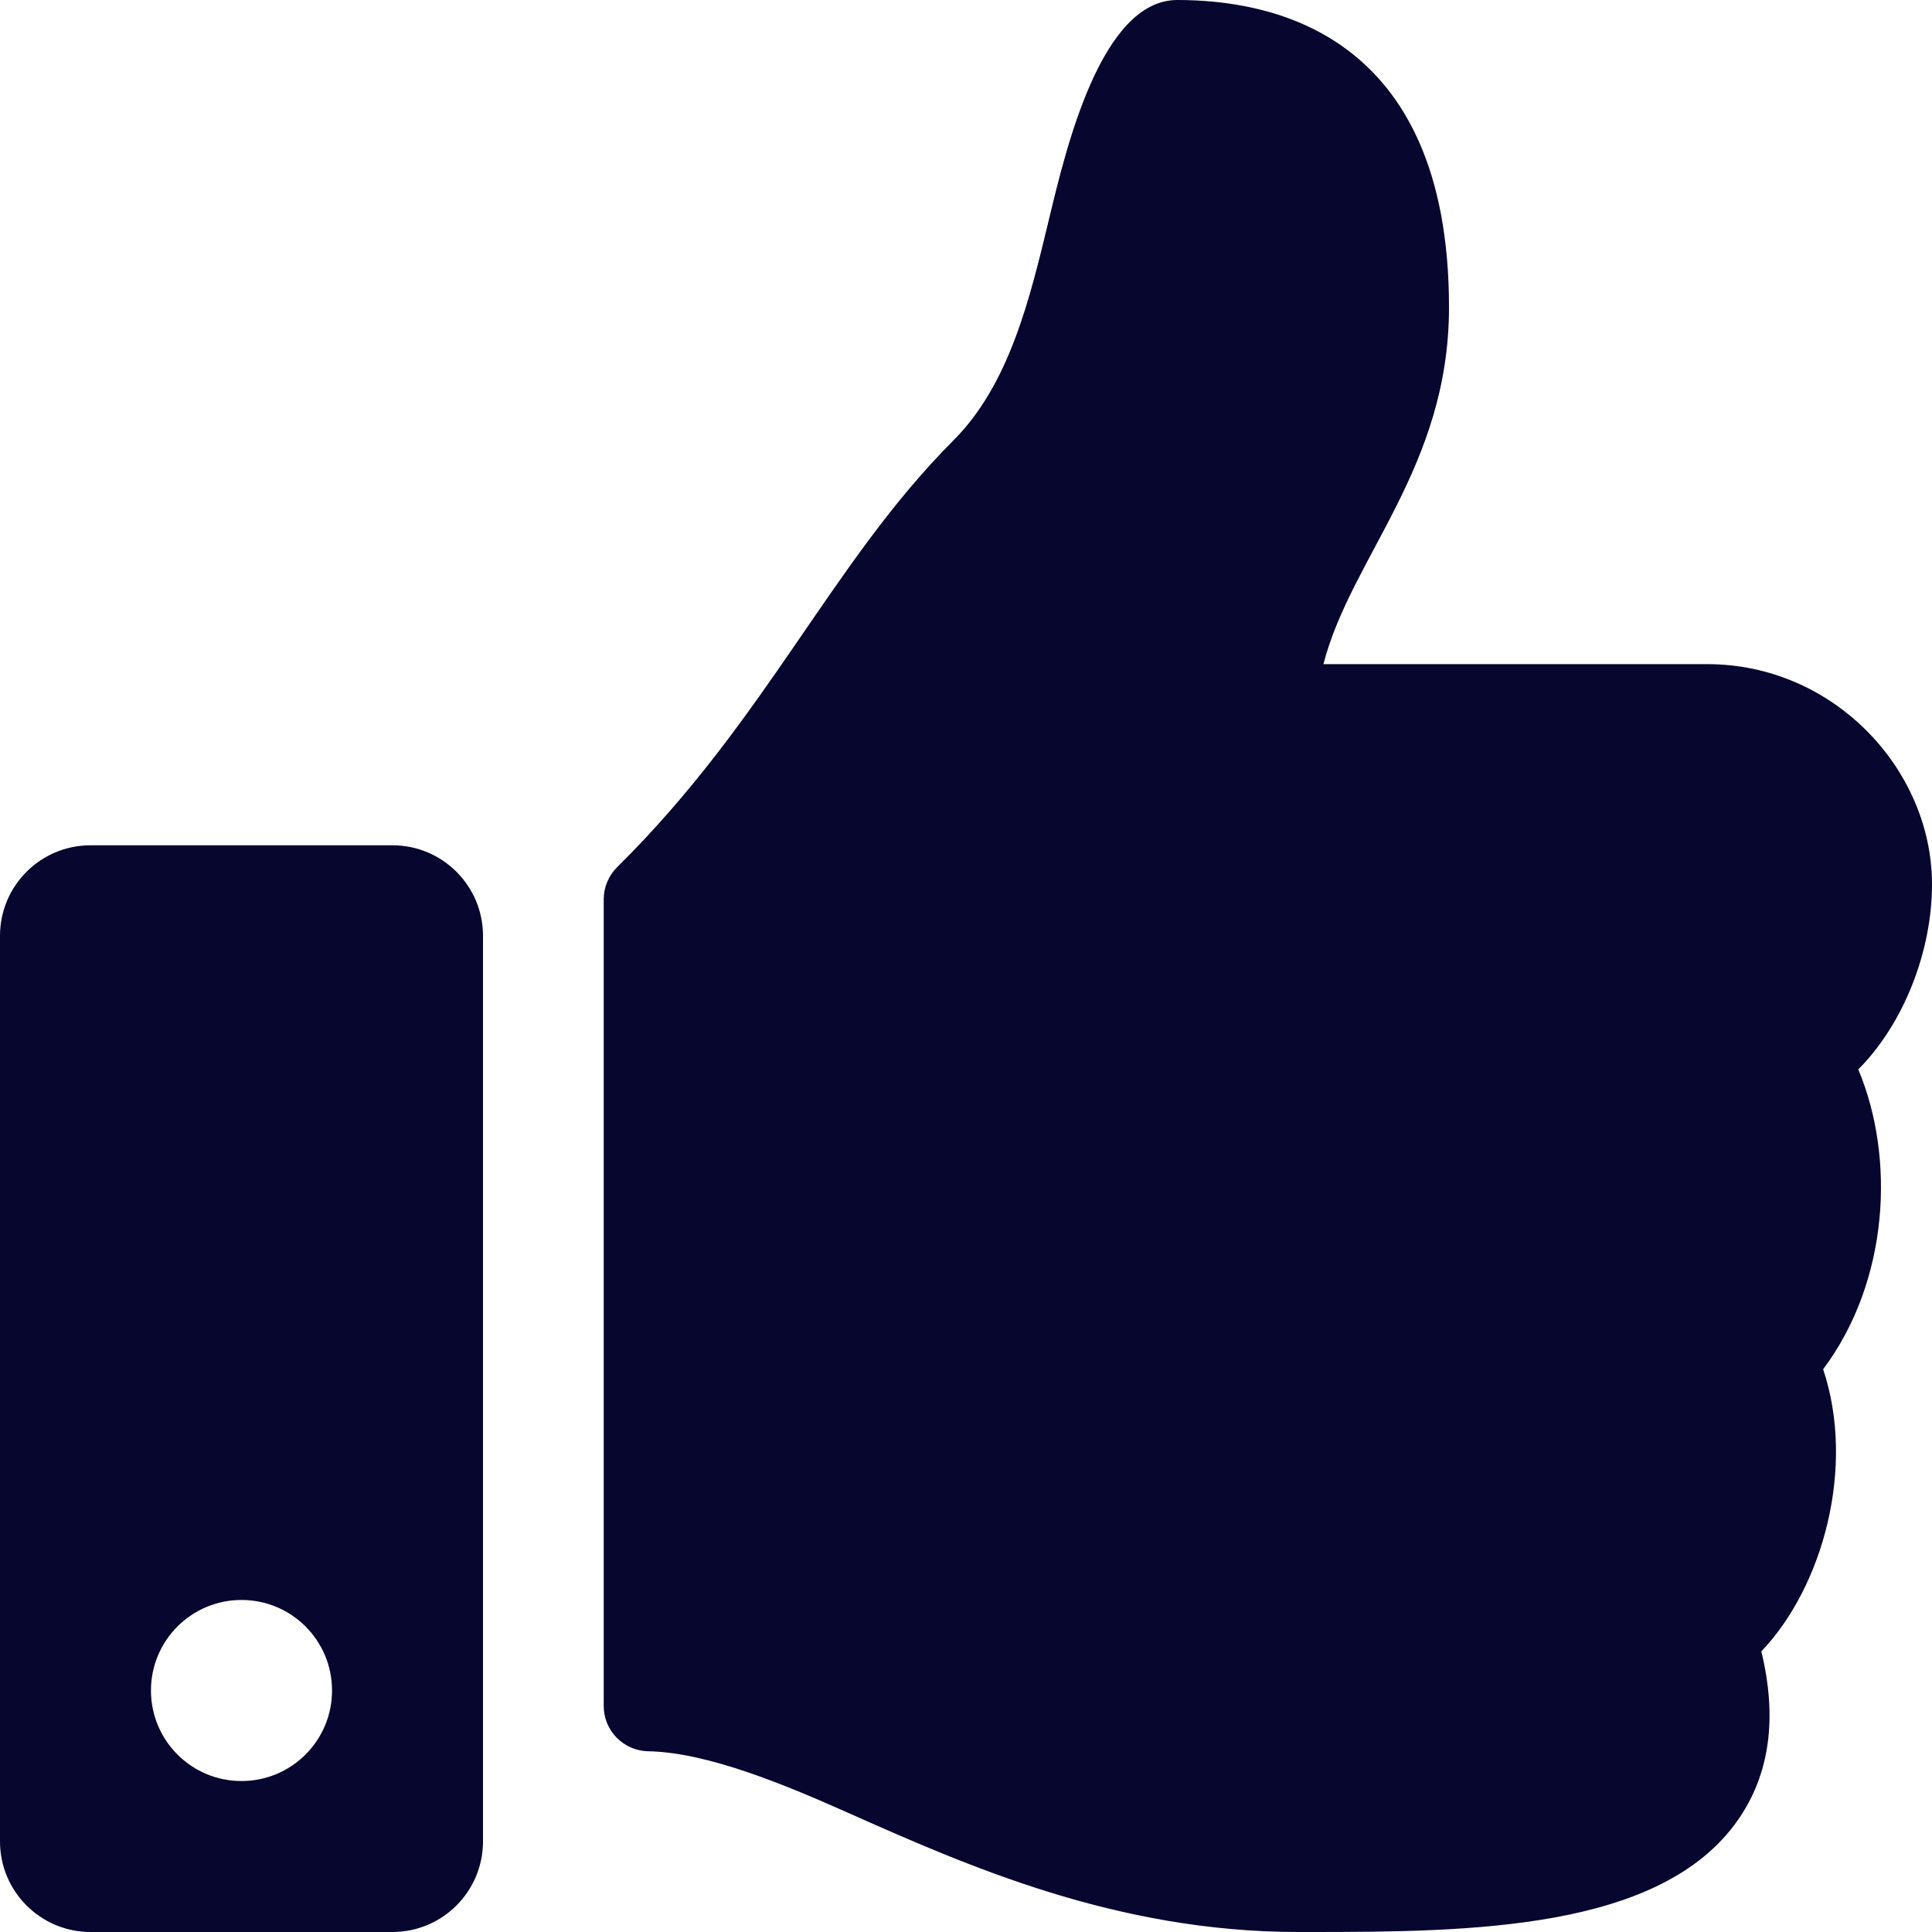
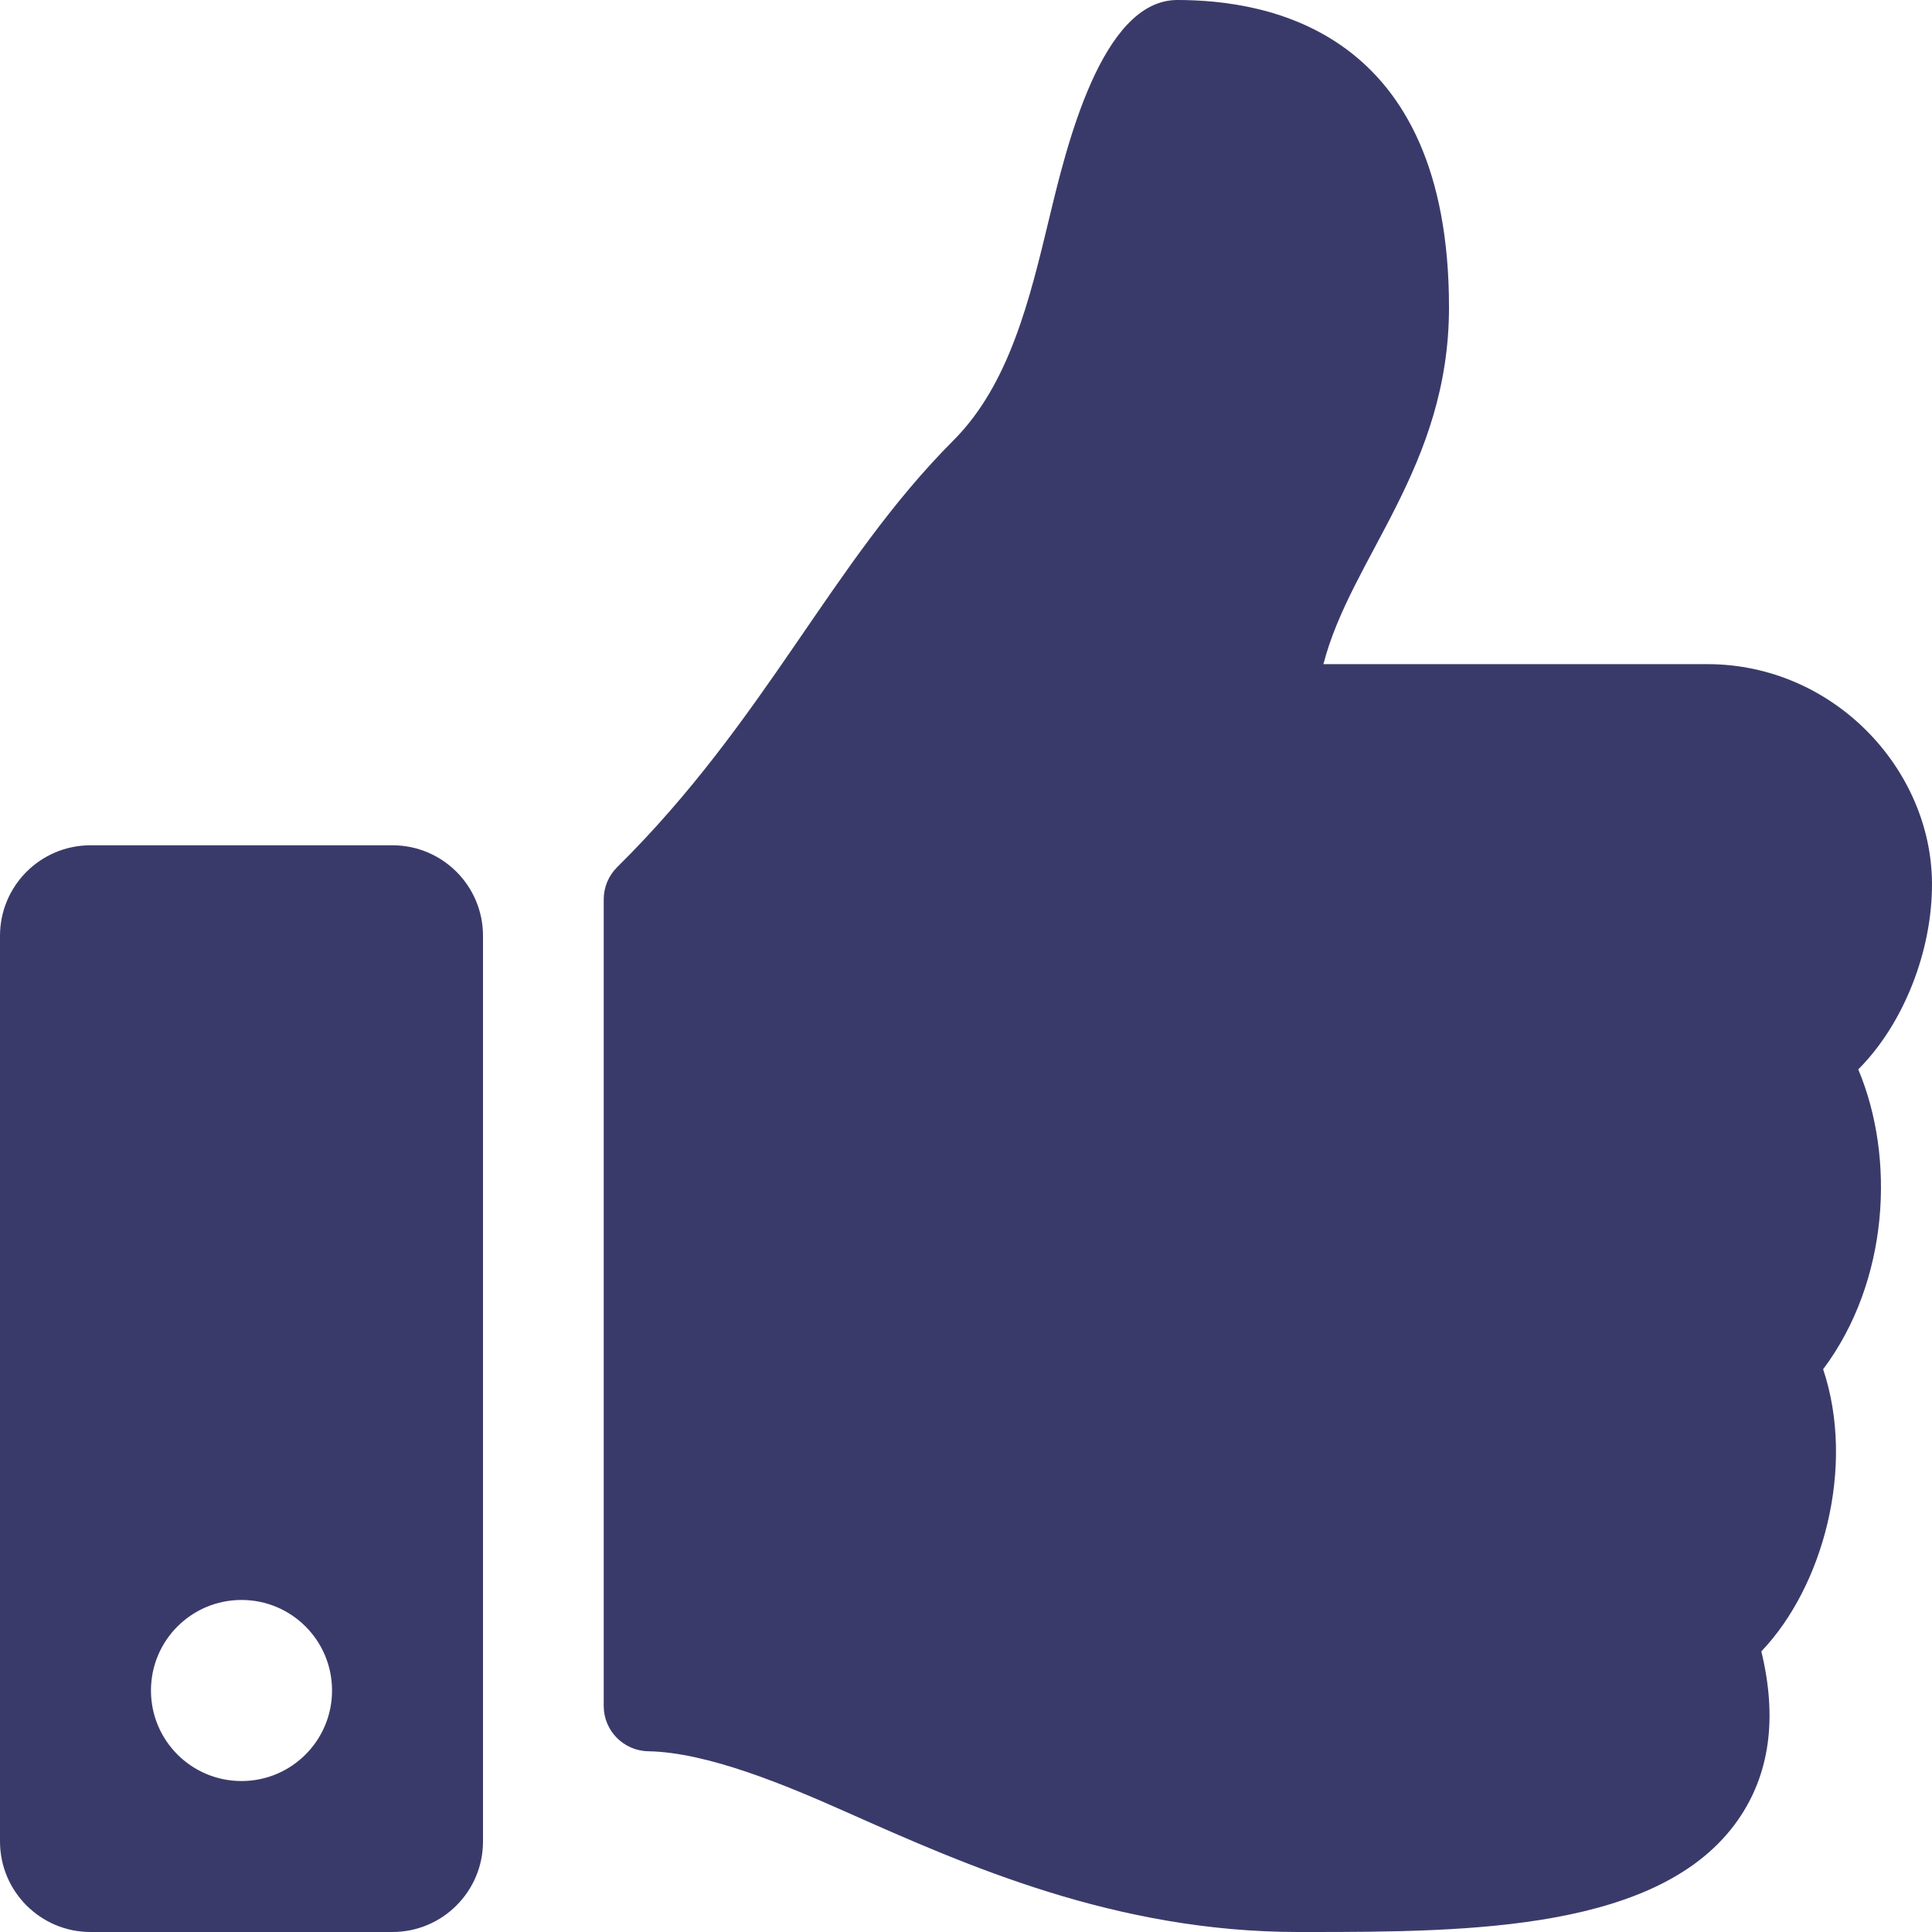
<svg xmlns="http://www.w3.org/2000/svg" width="29" height="29" viewBox="0 0 29 29" fill="none">
-   <path d="M5.891 12.688H1.359C0.609 12.688 0 13.296 0 14.047V27.641C0 28.391 0.609 29 1.359 29H5.891C6.641 29 7.25 28.391 7.25 27.641V14.047C7.25 13.296 6.641 12.688 5.891 12.688ZM3.625 26.734C2.874 26.734 2.266 26.126 2.266 25.375C2.266 24.624 2.874 24.016 3.625 24.016C4.376 24.016 4.984 24.624 4.984 25.375C4.984 26.126 4.376 26.734 3.625 26.734ZM21.75 4.613C21.75 7.016 20.279 8.364 19.865 9.969H25.627C27.518 9.969 28.991 11.54 29 13.259C29.005 14.275 28.573 15.369 27.899 16.046L27.893 16.052C28.45 17.374 28.359 19.226 27.366 20.553C27.857 22.02 27.362 23.822 26.438 24.788C26.681 25.785 26.565 26.633 26.089 27.316C24.933 28.977 22.068 29 19.645 29L19.484 29C16.749 28.999 14.511 28.003 12.712 27.203C11.808 26.801 10.627 26.303 9.73 26.287C9.359 26.28 9.062 25.978 9.062 25.607V13.499C9.062 13.318 9.135 13.144 9.264 13.016C11.508 10.799 12.473 8.452 14.312 6.61C15.15 5.77 15.455 4.501 15.75 3.273C16.002 2.226 16.529 0 17.672 0C19.031 0 21.75 0.453 21.75 4.613Z" fill="#06062F" />
+   <path d="M5.891 12.688H1.359C0.609 12.688 0 13.296 0 14.047V27.641C0 28.391 0.609 29 1.359 29H5.891C6.641 29 7.25 28.391 7.25 27.641V14.047C7.25 13.296 6.641 12.688 5.891 12.688ZM3.625 26.734C2.874 26.734 2.266 26.126 2.266 25.375C2.266 24.624 2.874 24.016 3.625 24.016C4.376 24.016 4.984 24.624 4.984 25.375C4.984 26.126 4.376 26.734 3.625 26.734ZM21.75 4.613C21.75 7.016 20.279 8.364 19.865 9.969H25.627C27.518 9.969 28.991 11.54 29 13.259C29.005 14.275 28.573 15.369 27.899 16.046L27.893 16.052C28.45 17.374 28.359 19.226 27.366 20.553C27.857 22.02 27.362 23.822 26.438 24.788C26.681 25.785 26.565 26.633 26.089 27.316C24.933 28.977 22.068 29 19.645 29L19.484 29C16.749 28.999 14.511 28.003 12.712 27.203C11.808 26.801 10.627 26.303 9.73 26.287C9.359 26.28 9.062 25.978 9.062 25.607V13.499C9.062 13.318 9.135 13.144 9.264 13.016C11.508 10.799 12.473 8.452 14.312 6.61C15.15 5.77 15.455 4.501 15.75 3.273C16.002 2.226 16.529 0 17.672 0C19.031 0 21.75 0.453 21.75 4.613Z" fill="#3A3A6A" />
</svg>
